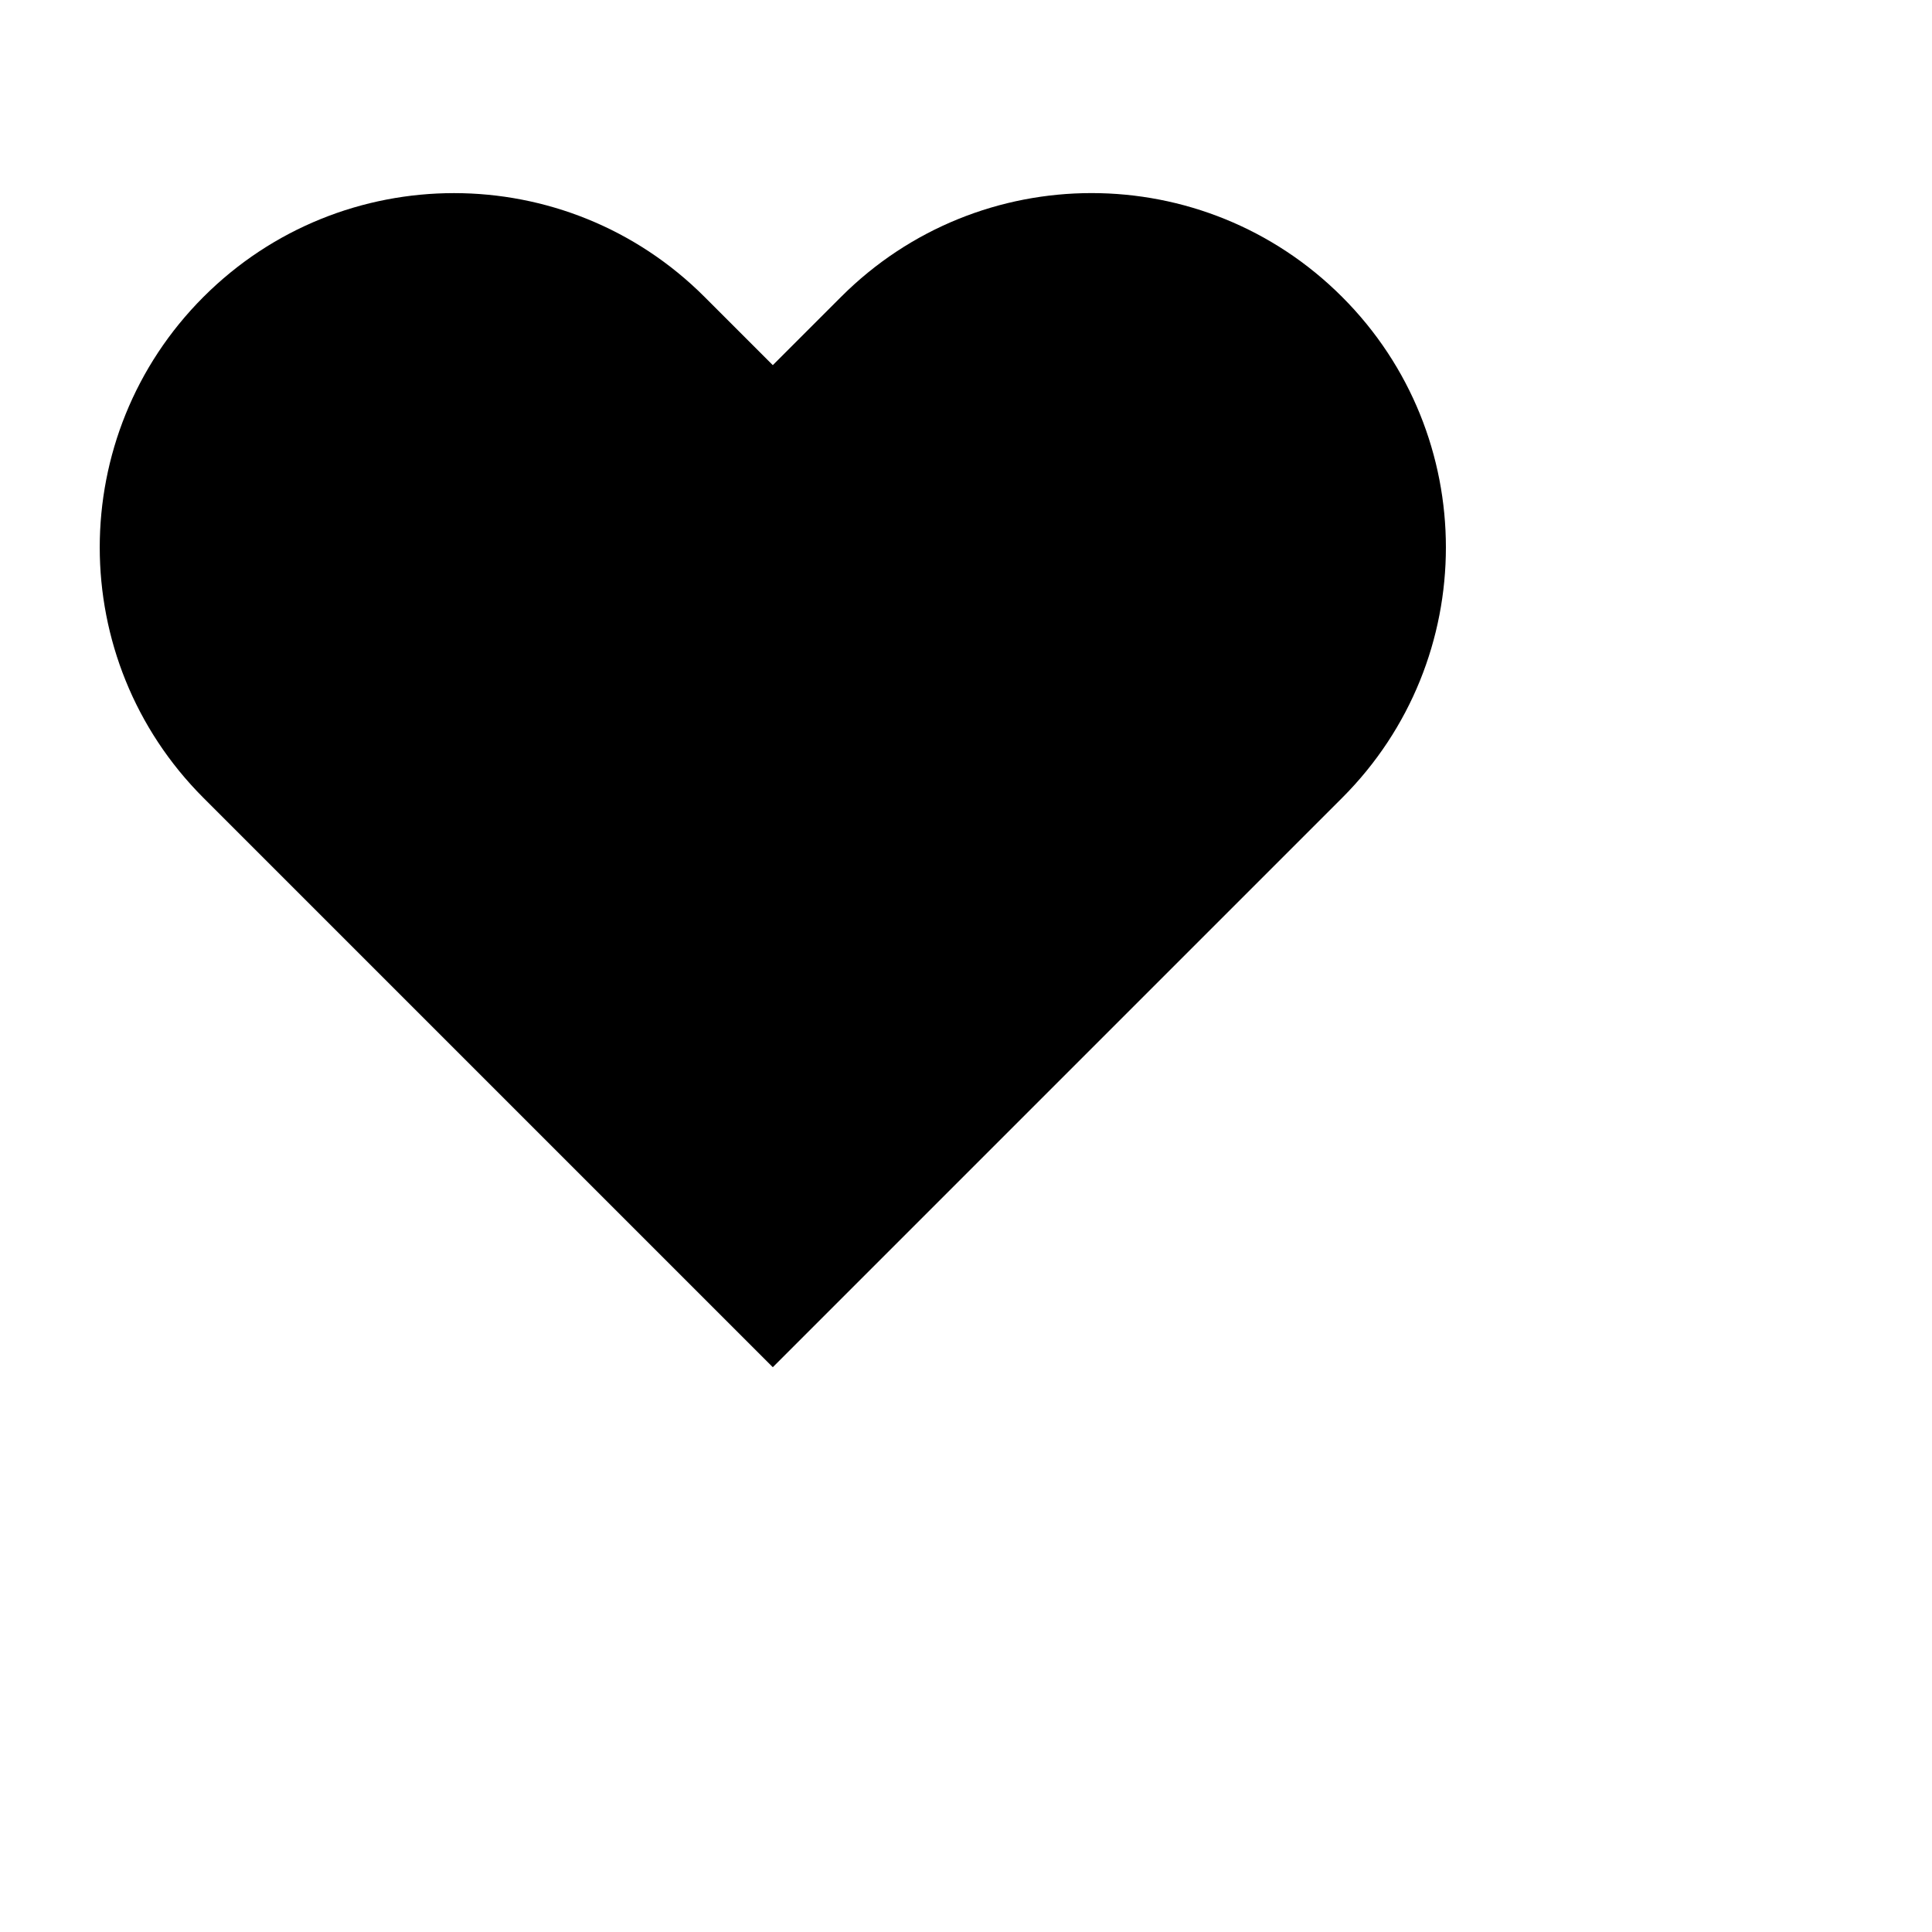
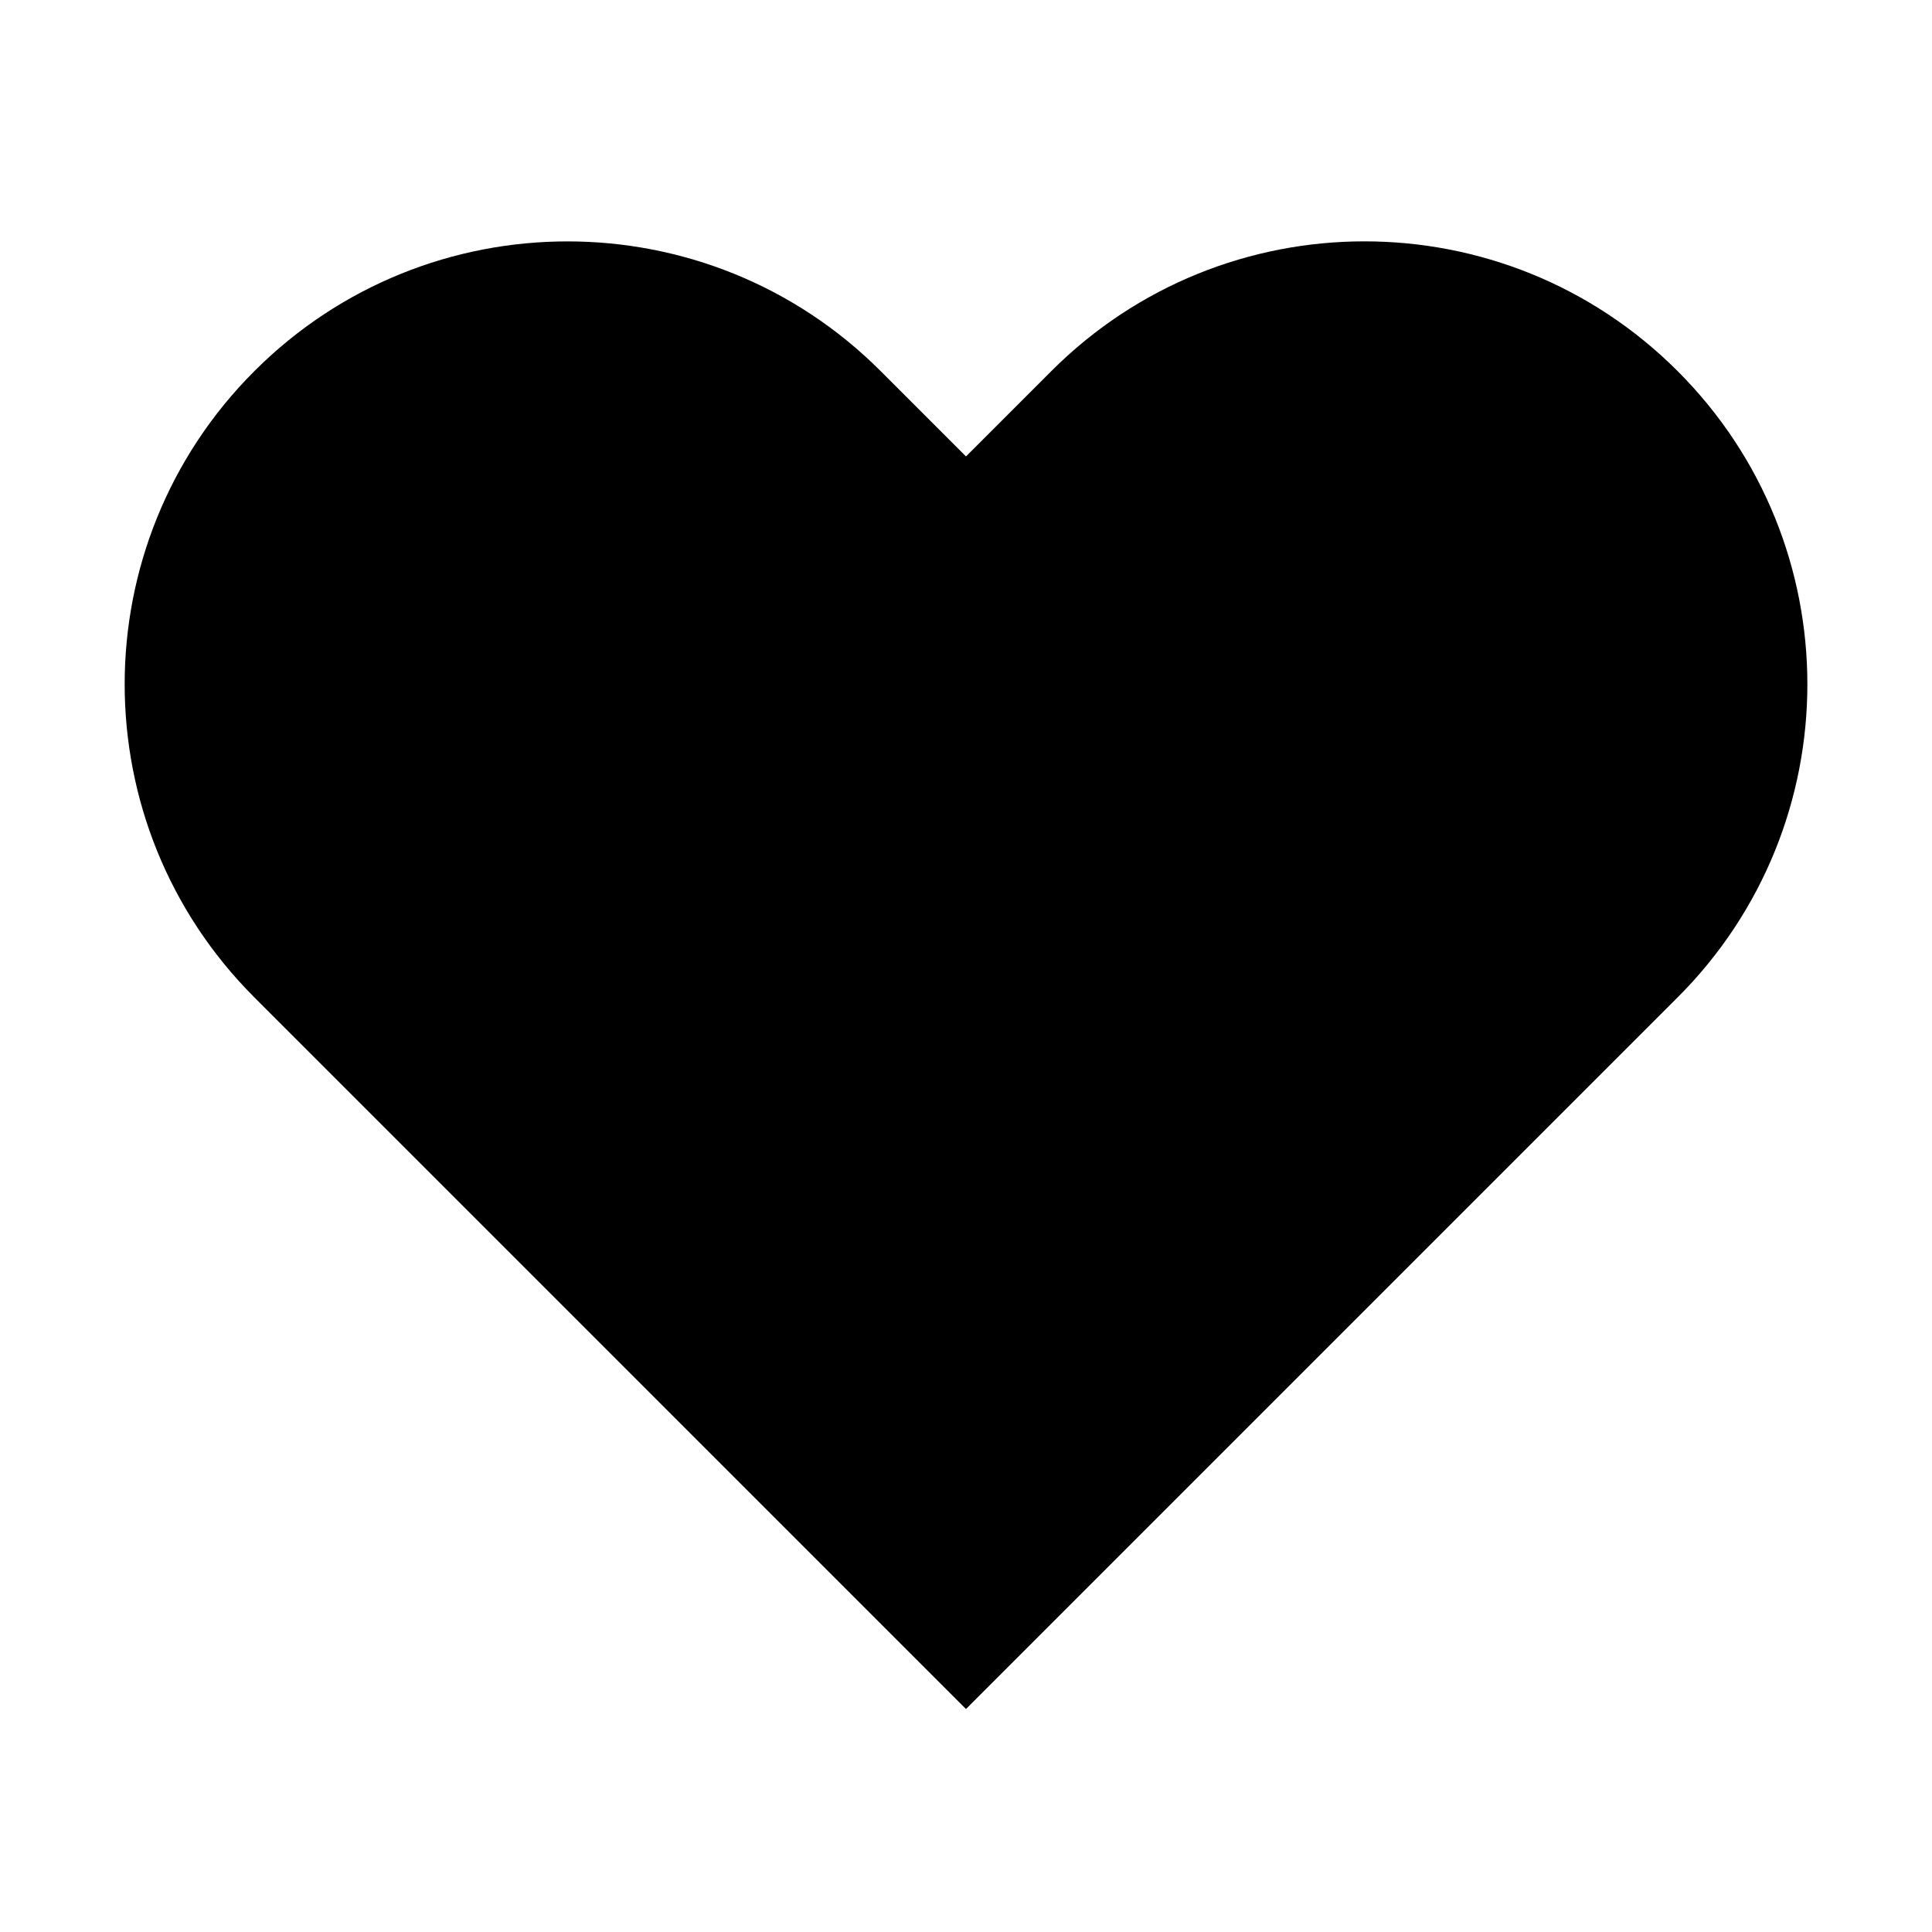
- <svg xmlns="http://www.w3.org/2000/svg" viewBox="0 0 30 30" width="24px" height="24px">
+ <svg xmlns="http://www.w3.org/2000/svg" viewBox="0 0 24 24" width="40px" height="40px">
  <path d="M20.84 4.61a5.5 5.5 0 0 0-7.78 0L12 5.67l-1.06-1.06a5.5 5.5 0 0 0-7.78 7.78l1.06 1.06L12 21.23l7.78-7.78 1.06-1.06a5.5 5.5 0 0 0 0-7.78z" />
</svg>
